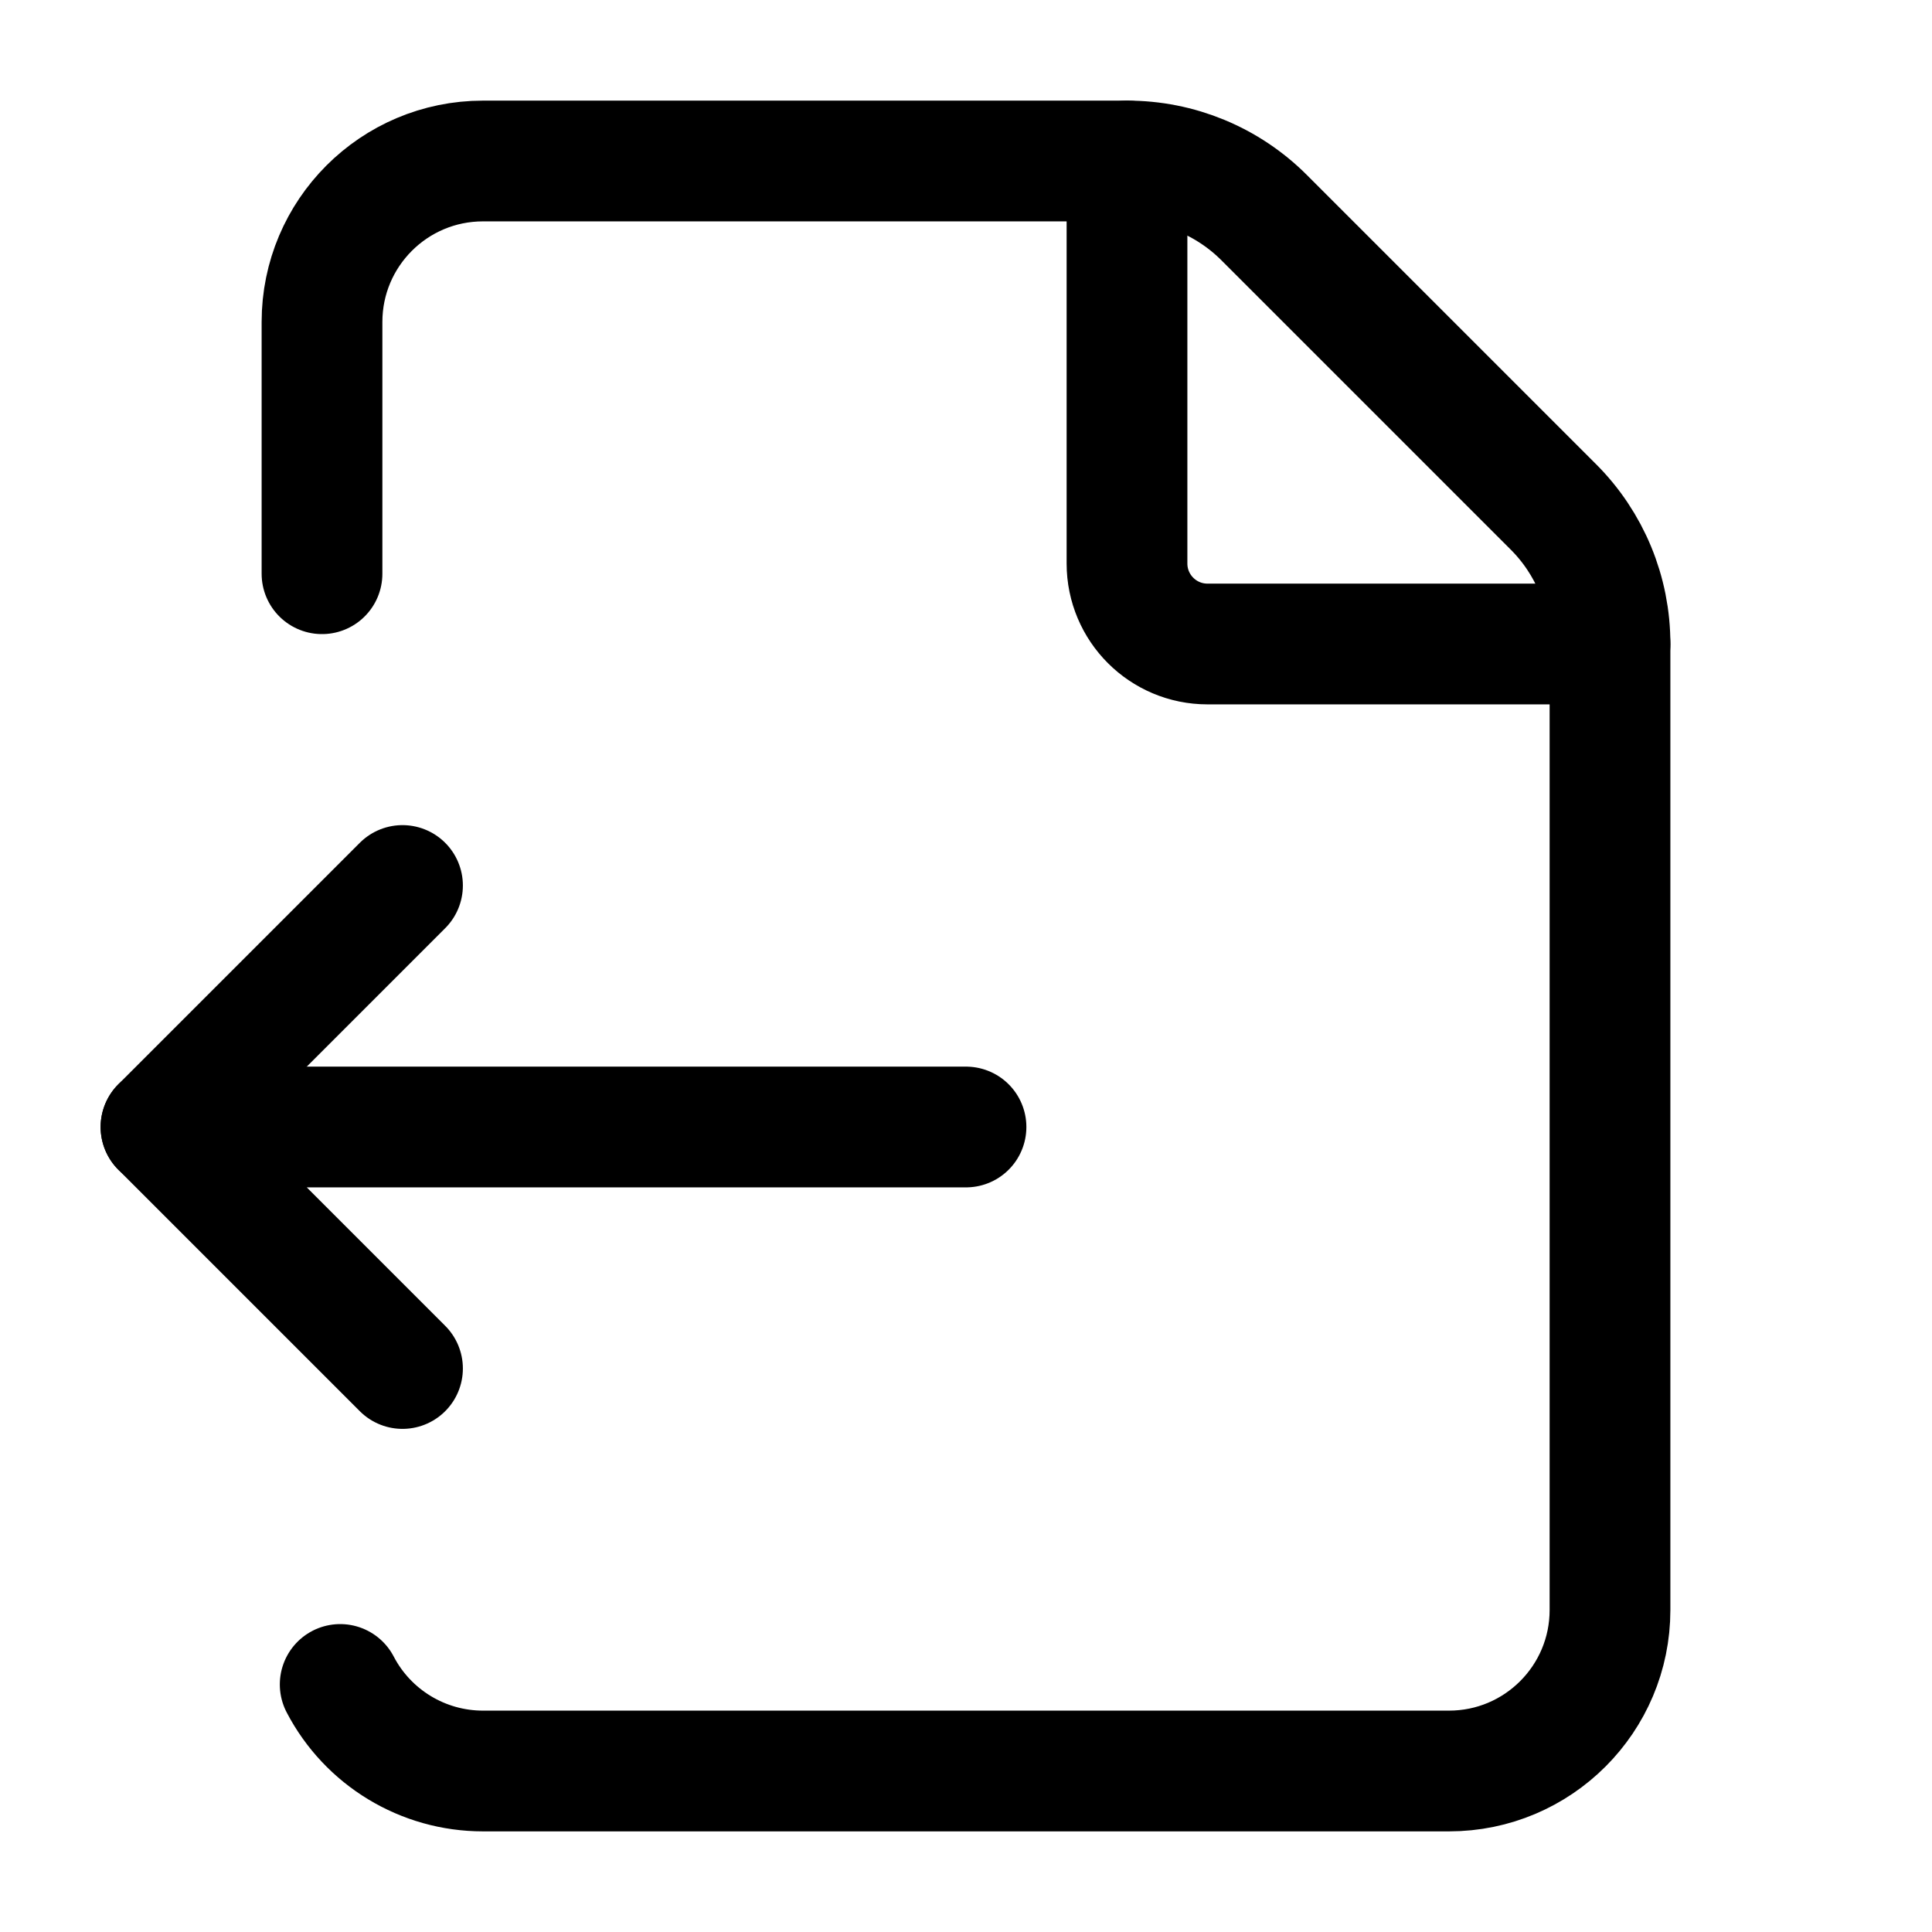
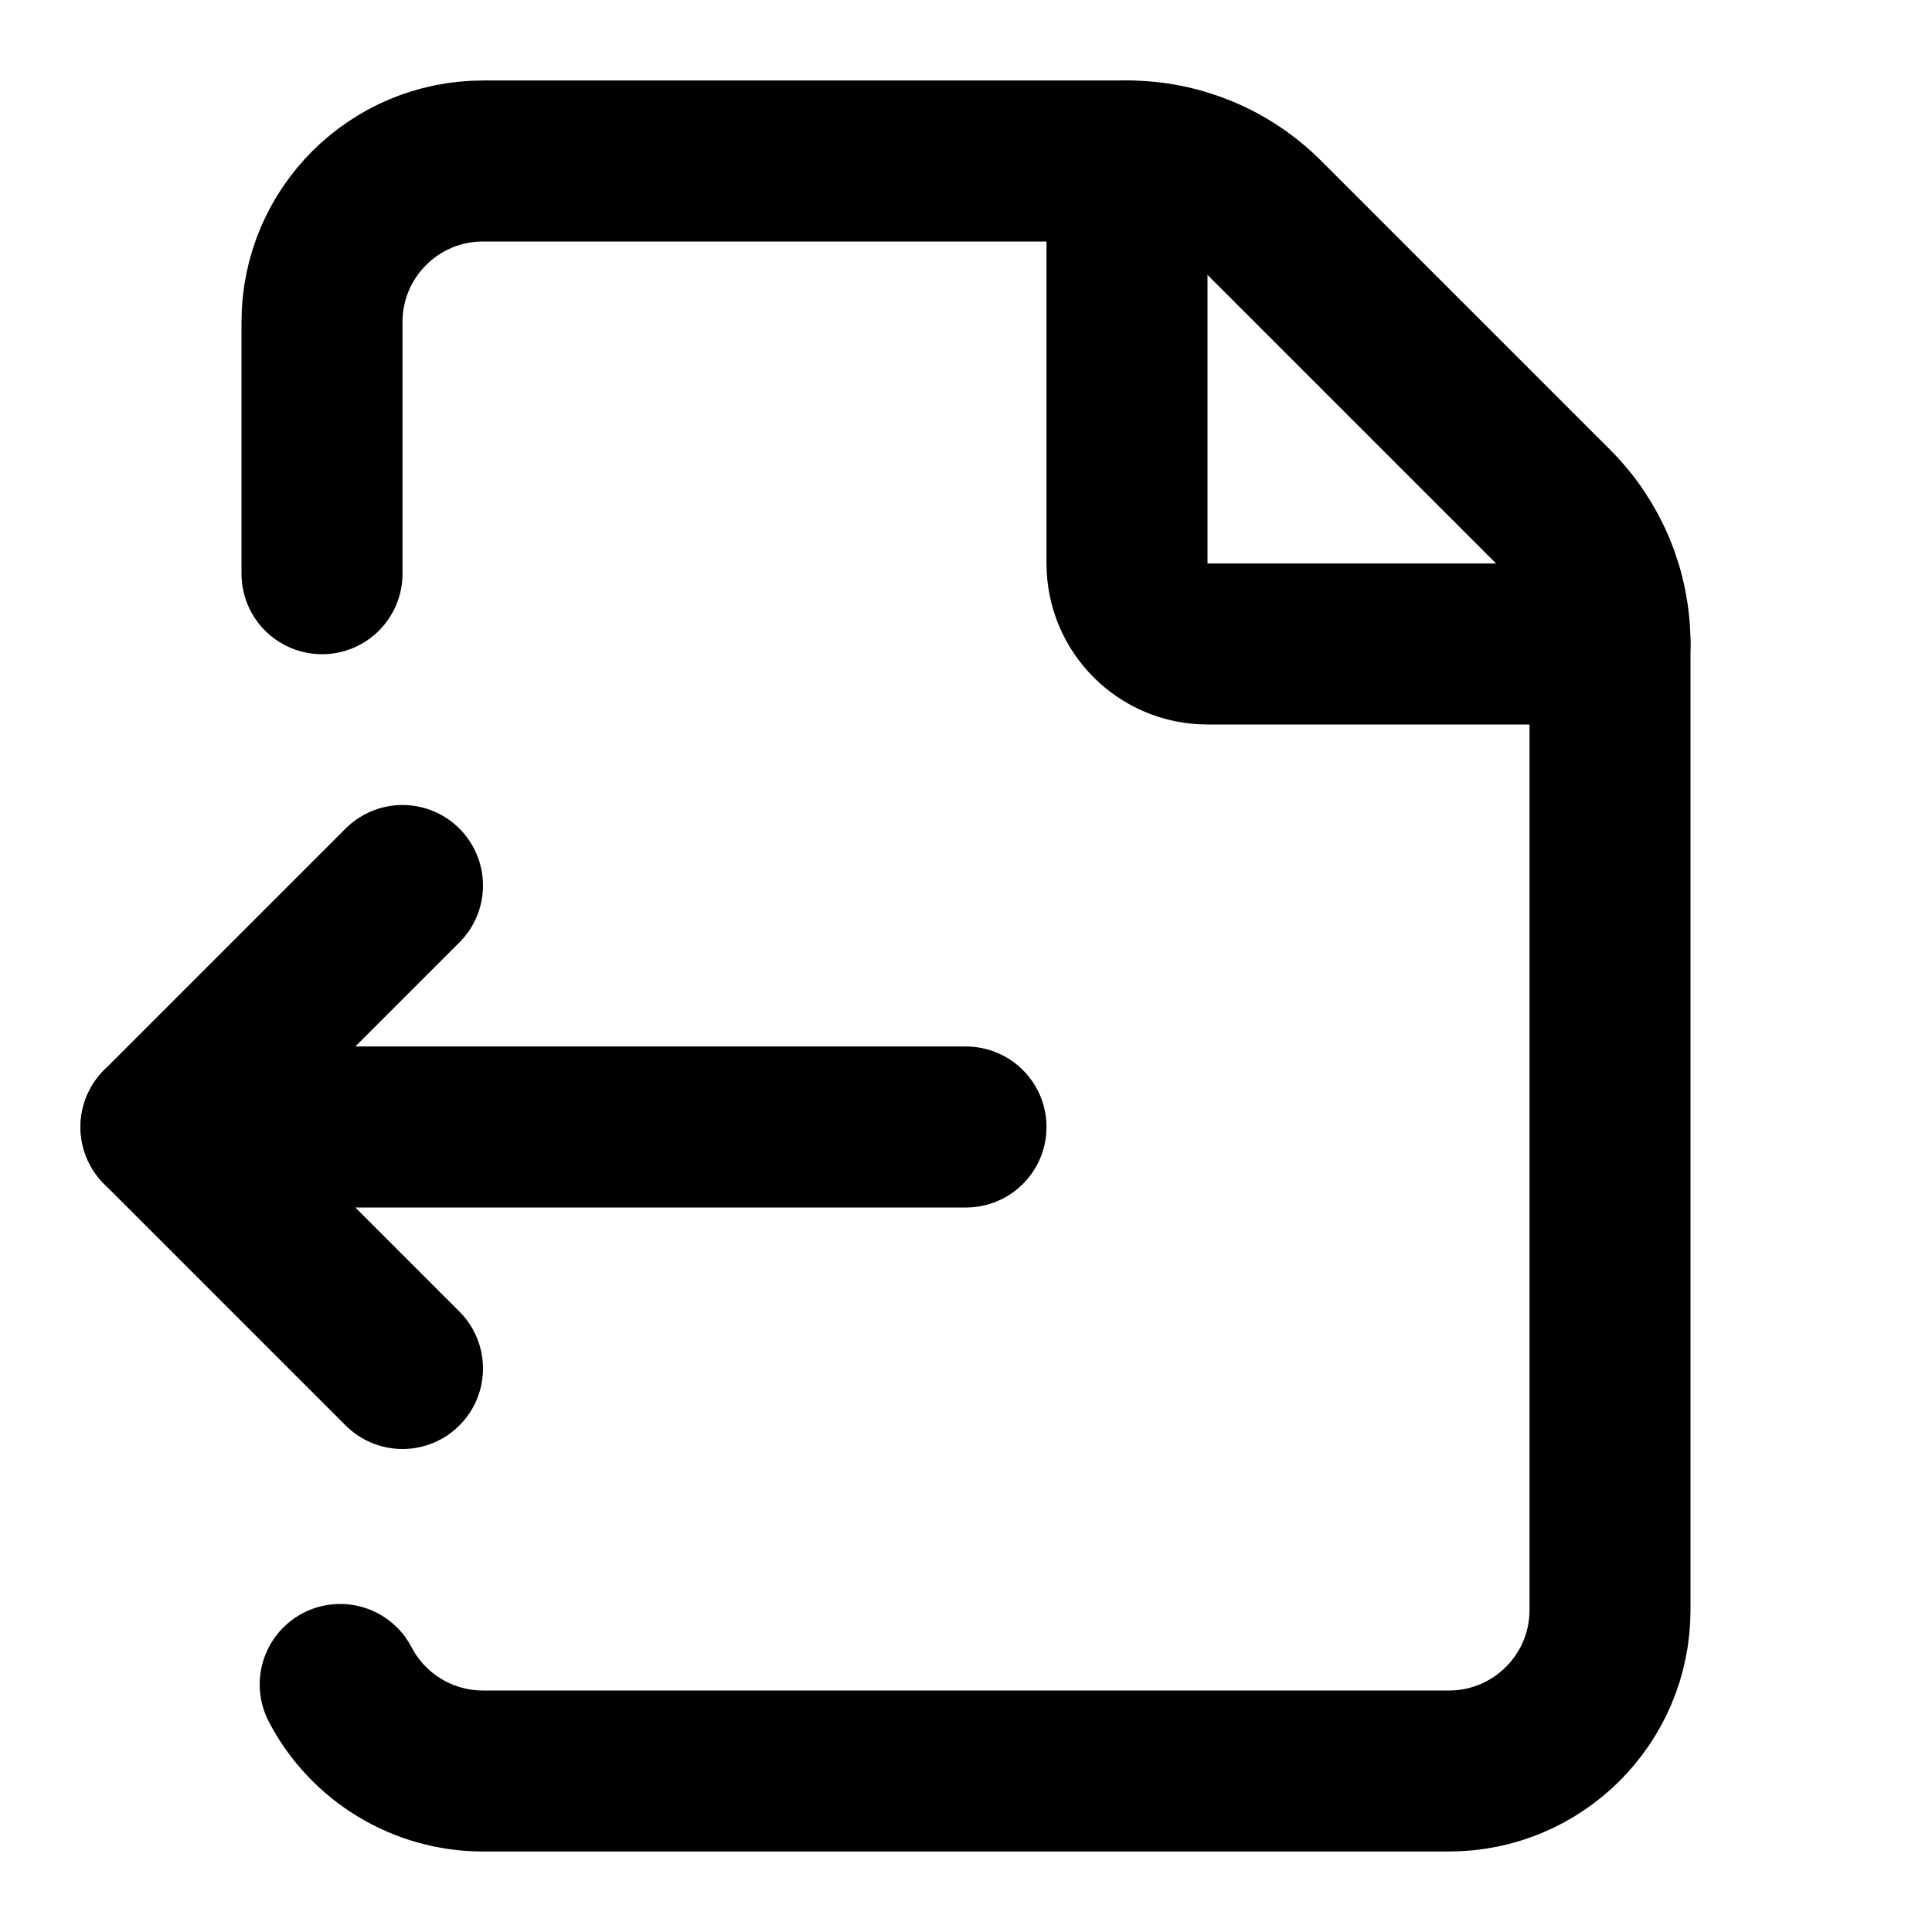
- <svg xmlns="http://www.w3.org/2000/svg" class="lucide lucide-file-output" width="24" height="24" viewBox="0 0 24 24" fill="none" stroke="currentColor" stroke-width="1.5" stroke-linecap="round" stroke-linejoin="round">
+ <svg xmlns="http://www.w3.org/2000/svg" class="lucide lucide-file-output" width="24" height="24" viewBox="0 0 24 24" fill="none" stroke="currentColor" stroke-width="2" stroke-linecap="round" stroke-linejoin="round">
  <path d="M4.226 20.925A2 2 0 0 0 6 22h12a2 2 0 0 0 2-2V8a2.4 2.4 0 0 0-.706-1.706l-3.588-3.588A2.4 2.4 0 0 0 14 2H6a2 2 0 0 0-2 2v3.127" />
  <path d="M14 2v5a1 1 0 0 0 1 1h5" />
  <path d="m5 11-3 3" />
  <path d="m5 17-3-3h10" />
</svg>
